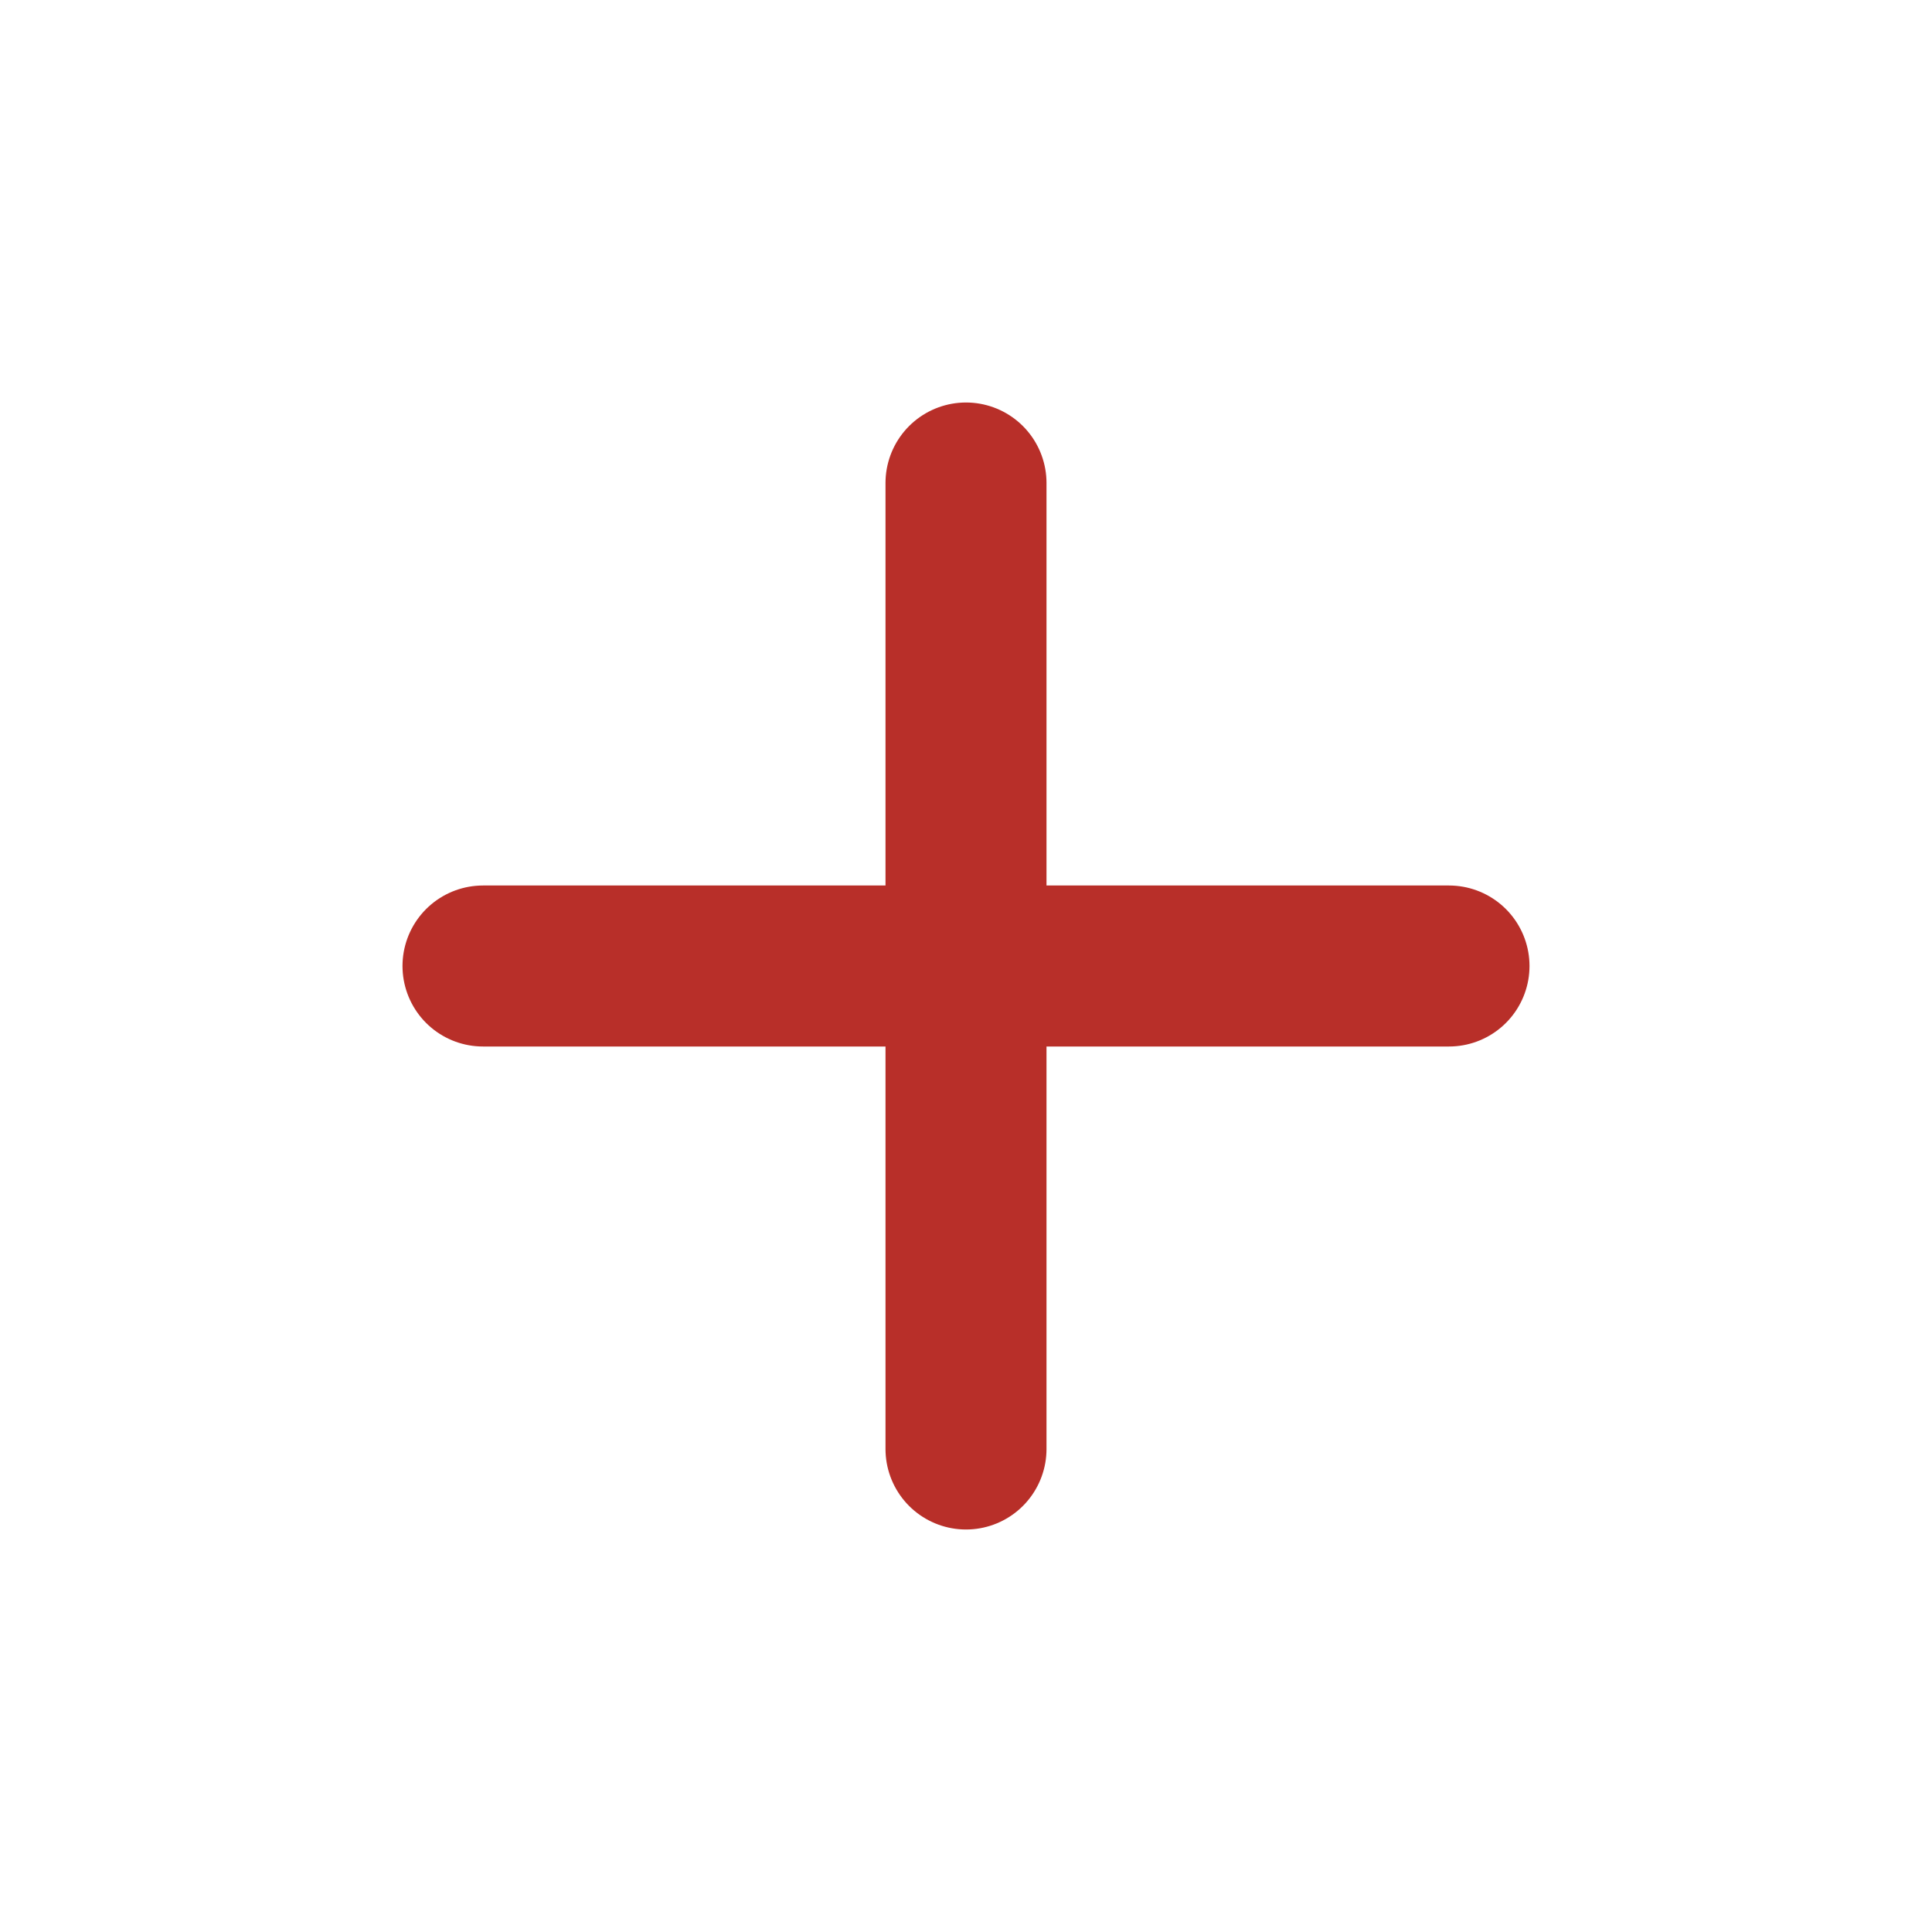
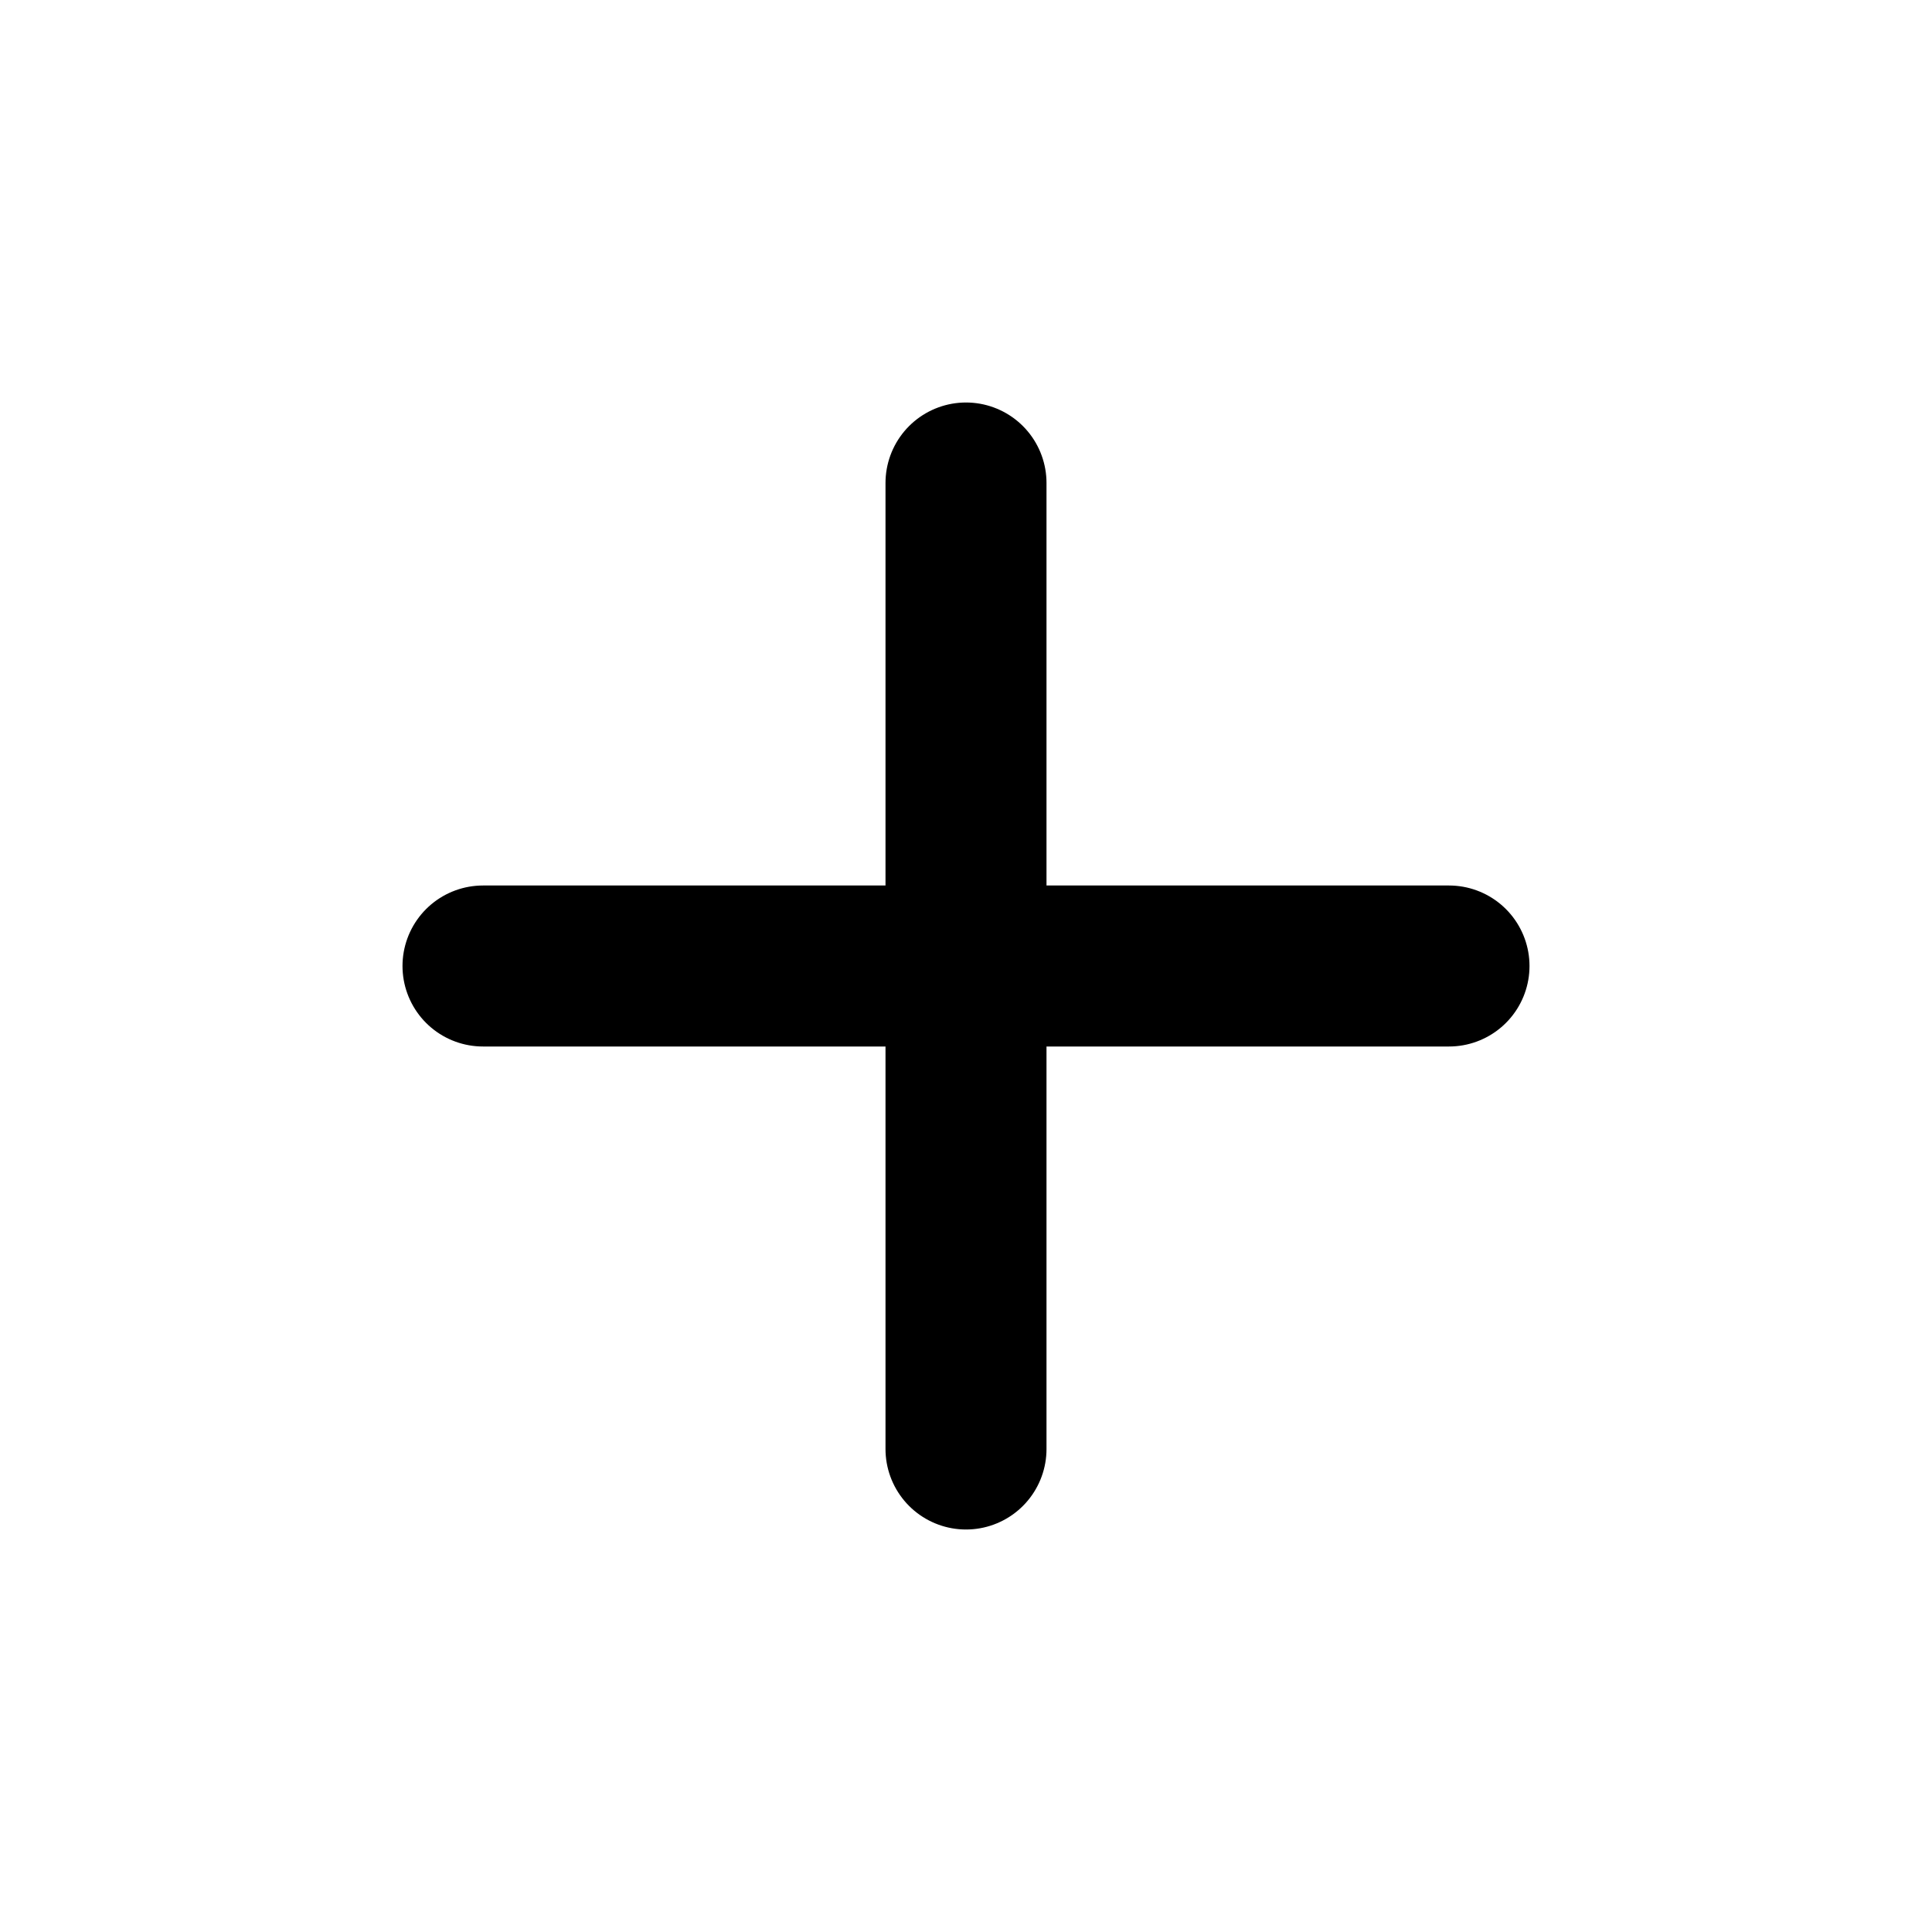
<svg xmlns="http://www.w3.org/2000/svg" preserveAspectRatio="none" overflow="visible" style="display: block;" width="24" height="24" viewBox="0 0 24 24" fill="none">
  <g id="Edit / Add_Plus">
-     <path id="Vector" d="M6 12H12M12 12H18M12 12V18M12 12V6" stroke-width="2" stroke-linecap="round" stroke-linejoin="round" stroke="#B82F29" />
+     <path id="Vector" d="M6 12H12M12 12H18M12 12V18M12 12V6" stroke-width="2" stroke-linecap="round" stroke-linejoin="round" stroke="currentColor" />
  </g>
</svg>
